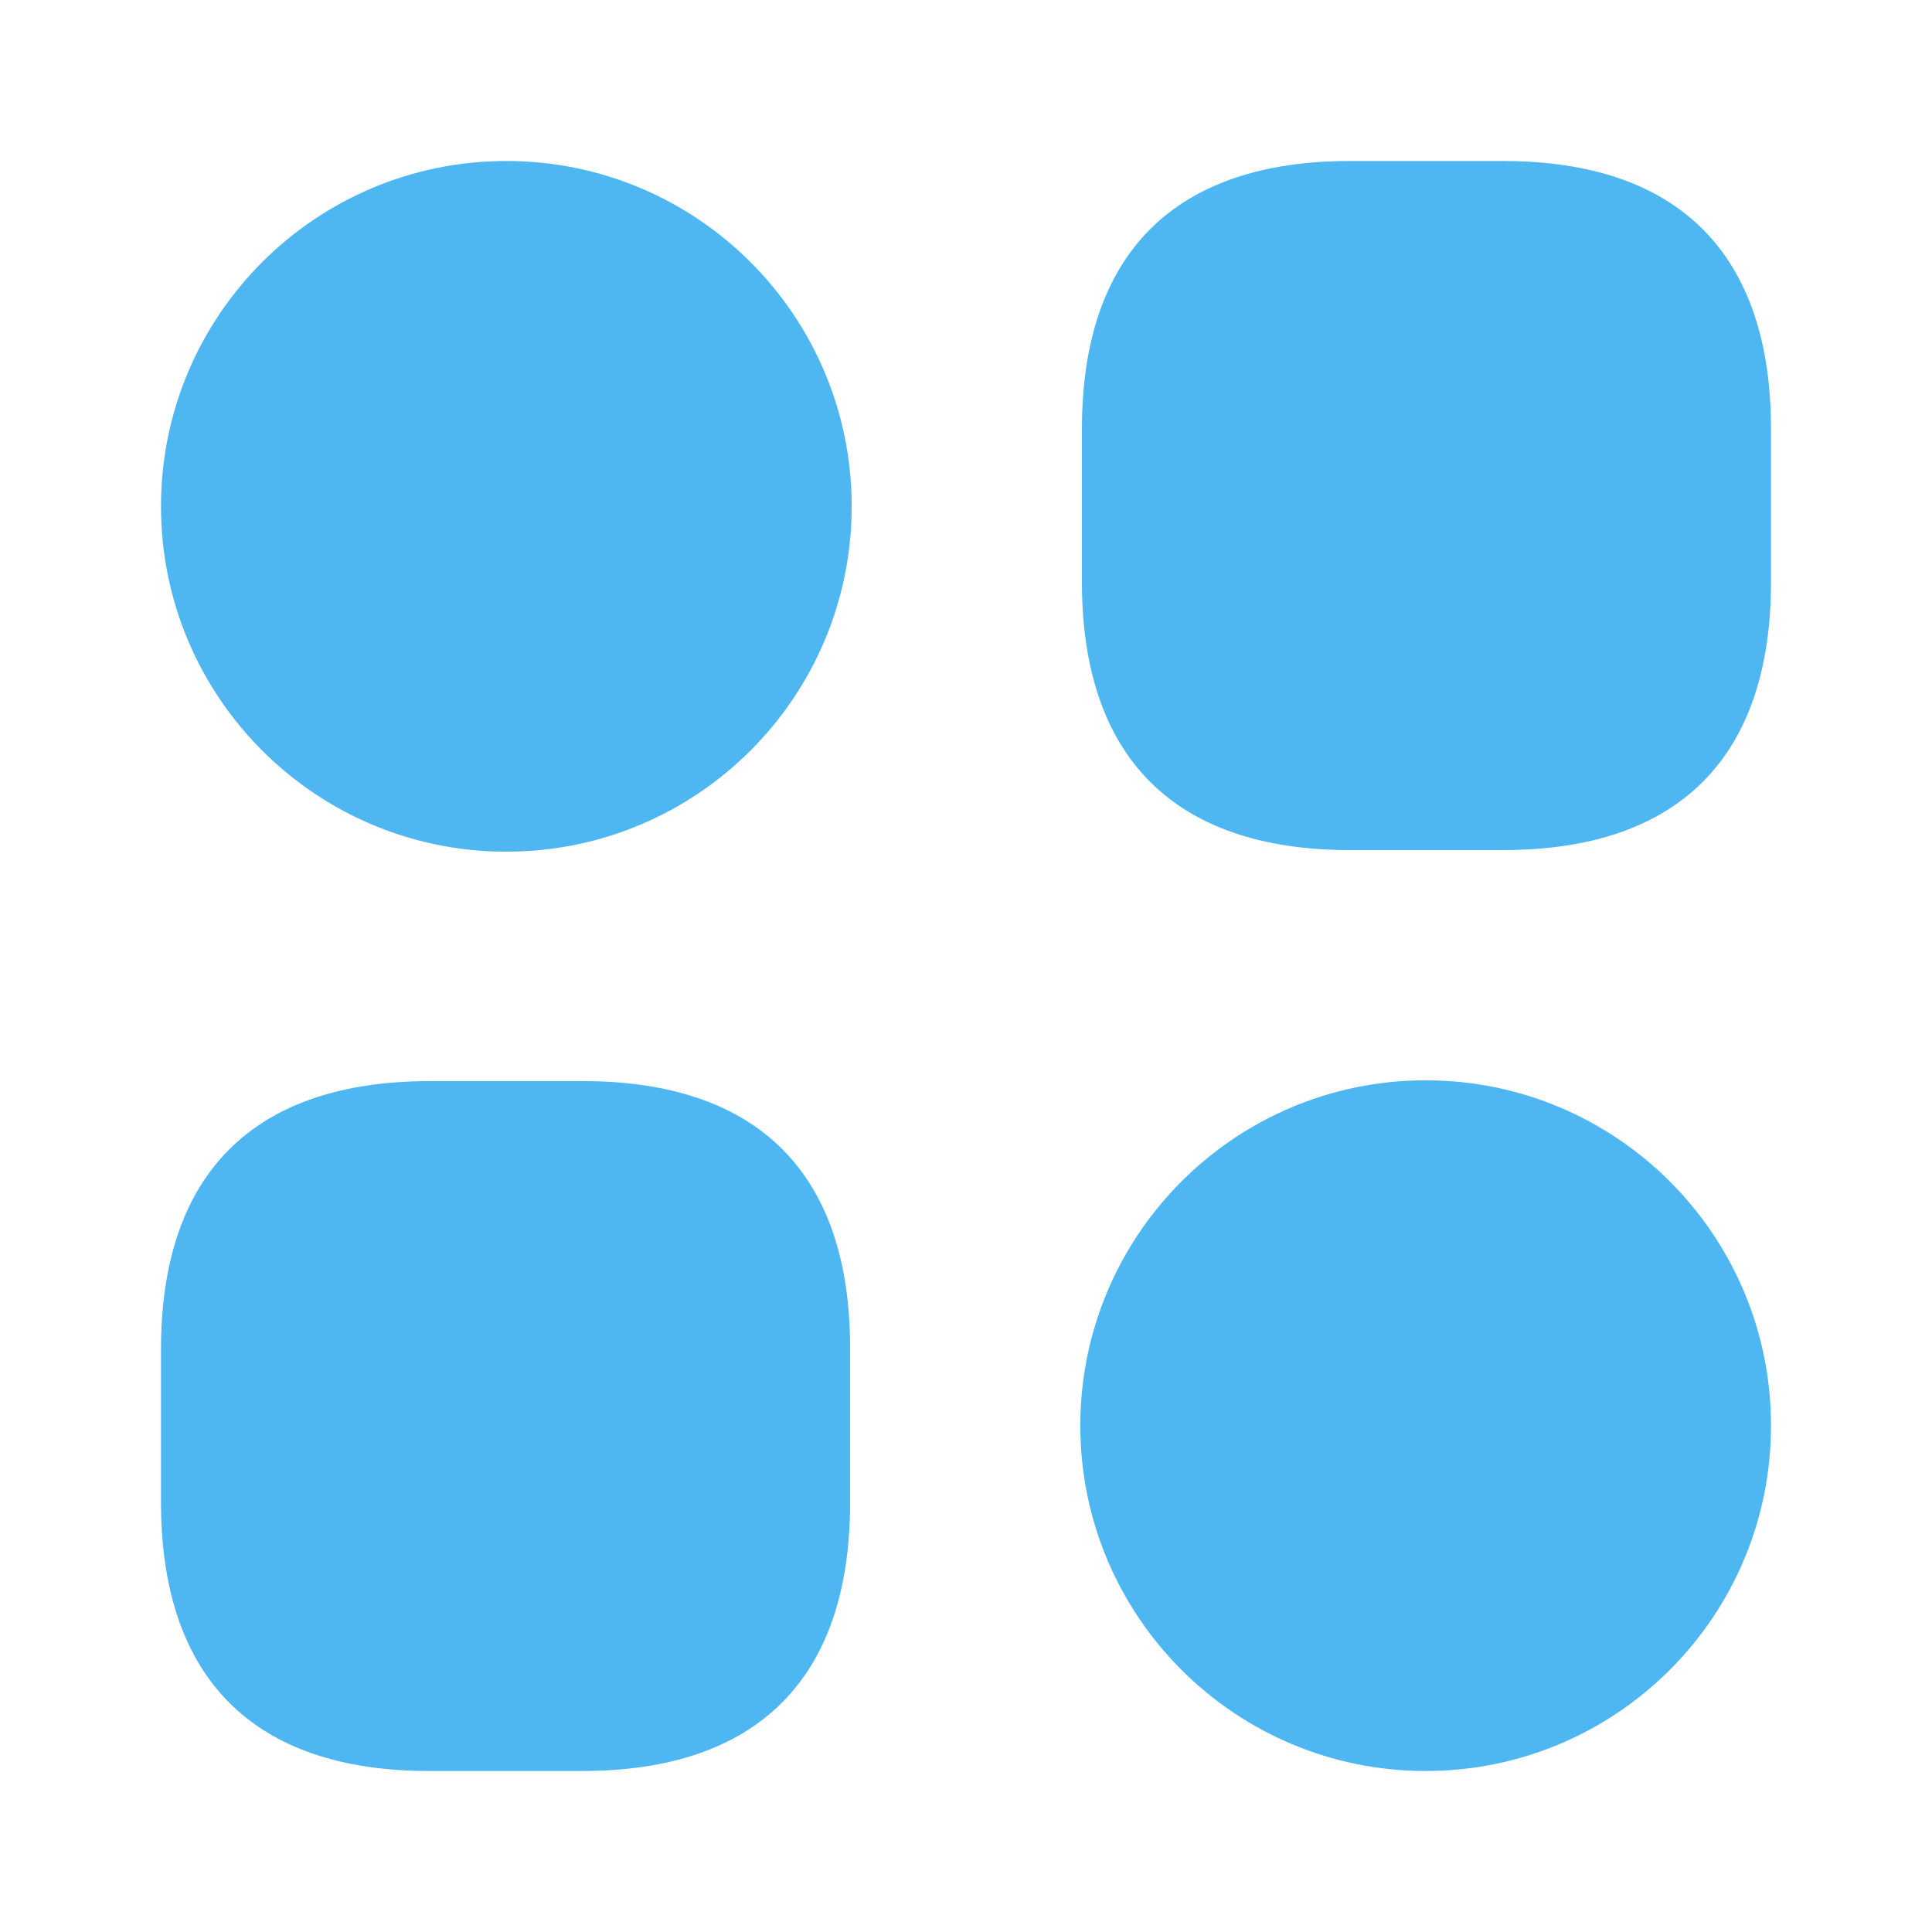
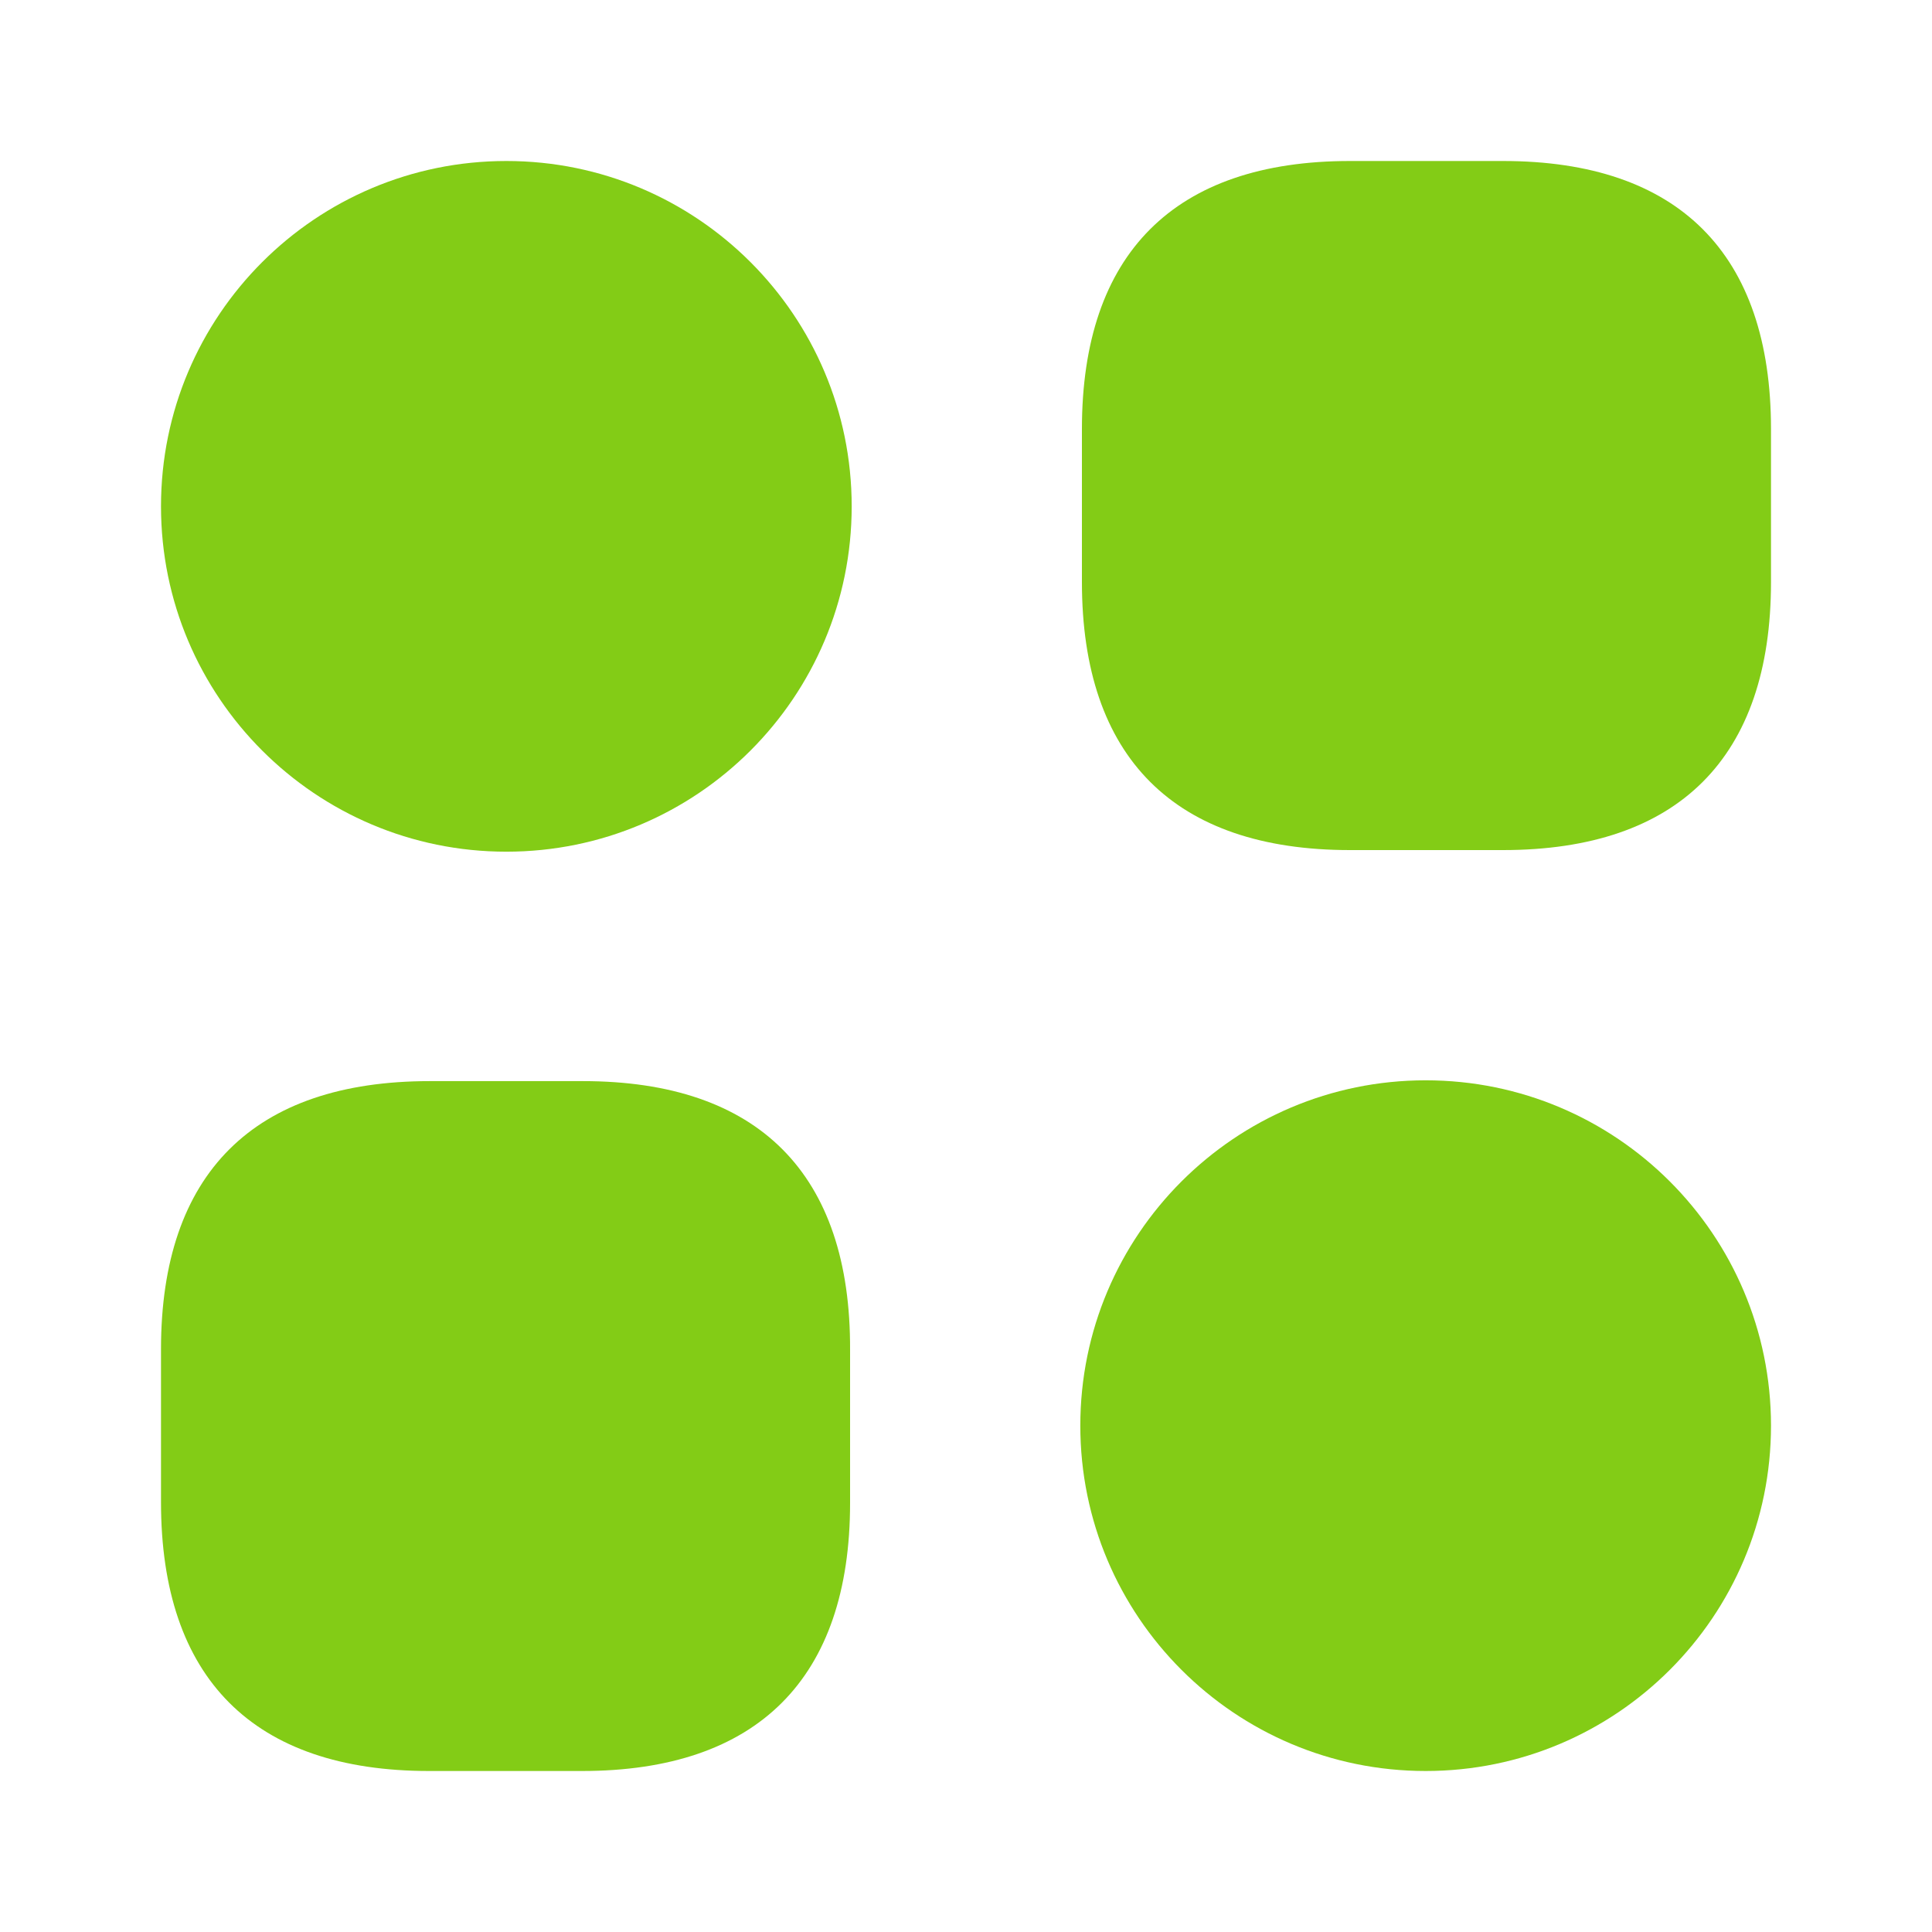
<svg xmlns="http://www.w3.org/2000/svg" width="24" height="24" viewBox="0 0 24 24" fill="none">
  <g id="vuesax/bold/category-2">
    <g id="category-2">
-       <path id="Vector" d="M18.67 2H16.77C14.59 2 13.44 3.15 13.44 5.33V7.23C13.44 9.41 14.59 10.56 16.77 10.56H18.67C20.85 10.56 22 9.41 22 7.23V5.33C22 3.15 20.85 2 18.67 2Z" fill="#4EB7F2" />
-       <path id="Vector_2" d="M7.24 13.43H5.34C3.15 13.43 2 14.58 2 16.76V18.66C2 20.85 3.15 22 5.33 22H7.23C9.41 22 10.56 20.85 10.56 18.67V16.77C10.57 14.58 9.42 13.43 7.24 13.43Z" fill="#4EB7F2" />
-       <path id="Vector_3" d="M6.29 10.58C8.659 10.58 10.58 8.659 10.58 6.29C10.58 3.921 8.659 2 6.29 2C3.921 2 2 3.921 2 6.29C2 8.659 3.921 10.58 6.29 10.58Z" fill="#4EB7F2" />
-       <path id="Vector_4" d="M17.71 22C20.079 22 22 20.079 22 17.71C22 15.341 20.079 13.42 17.71 13.42C15.341 13.42 13.42 15.341 13.42 17.71C13.42 20.079 15.341 22 17.71 22Z" fill="#4EB7F2" />
+       <path id="Vector" d="M18.67 2H16.77C14.59 2 13.44 3.15 13.44 5.33V7.23C13.44 9.41 14.59 10.56 16.77 10.56H18.67C20.85 10.56 22 9.41 22 7.23V5.33C22 3.15 20.85 2 18.67 2Z" fill="#83cc16" />
+       <path id="Vector_2" d="M7.24 13.43H5.34C3.15 13.43 2 14.58 2 16.76V18.66C2 20.85 3.15 22 5.33 22H7.23C9.41 22 10.56 20.85 10.56 18.67V16.77C10.57 14.58 9.42 13.43 7.24 13.43Z" fill="#83cc16" />
+       <path id="Vector_3" d="M6.29 10.58C8.659 10.58 10.58 8.659 10.58 6.29C10.58 3.921 8.659 2 6.29 2C3.921 2 2 3.921 2 6.29C2 8.659 3.921 10.58 6.29 10.58Z" fill="#83cc16" />
+       <path id="Vector_4" d="M17.71 22C20.079 22 22 20.079 22 17.71C22 15.341 20.079 13.42 17.71 13.42C15.341 13.42 13.42 15.341 13.42 17.71C13.42 20.079 15.341 22 17.71 22Z" fill="#83cc16" />
    </g>
  </g>
</svg>
